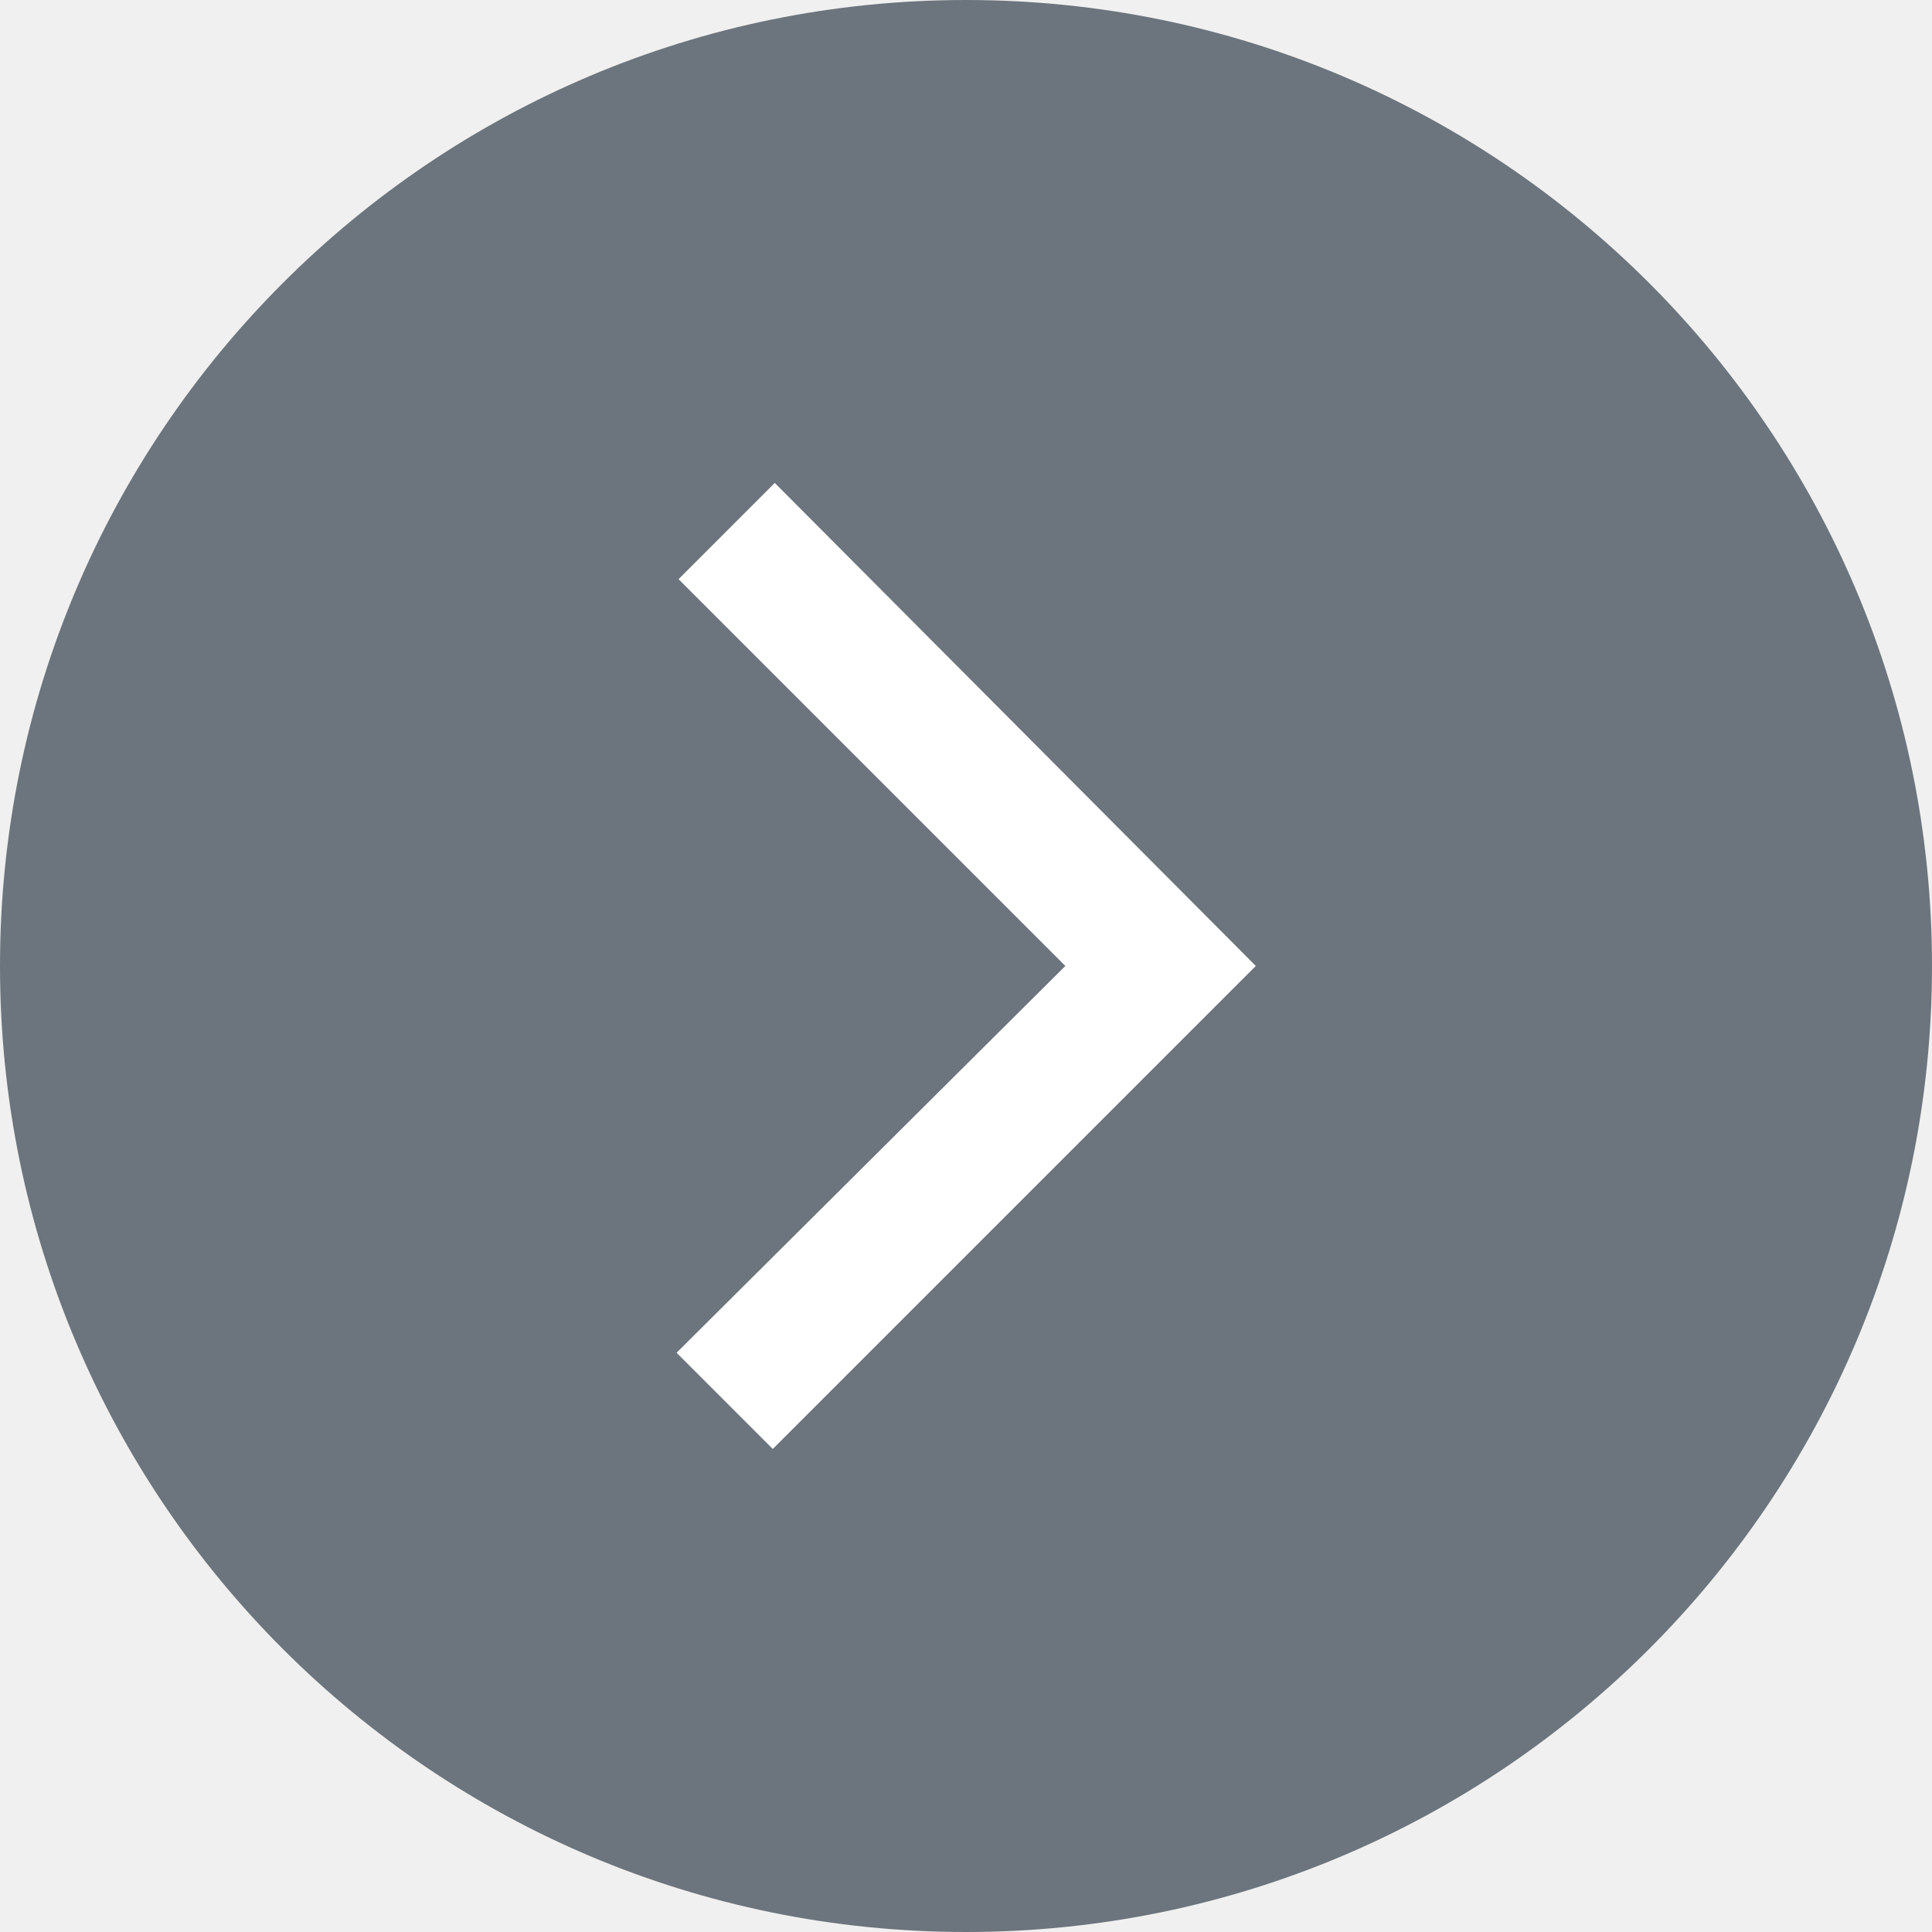
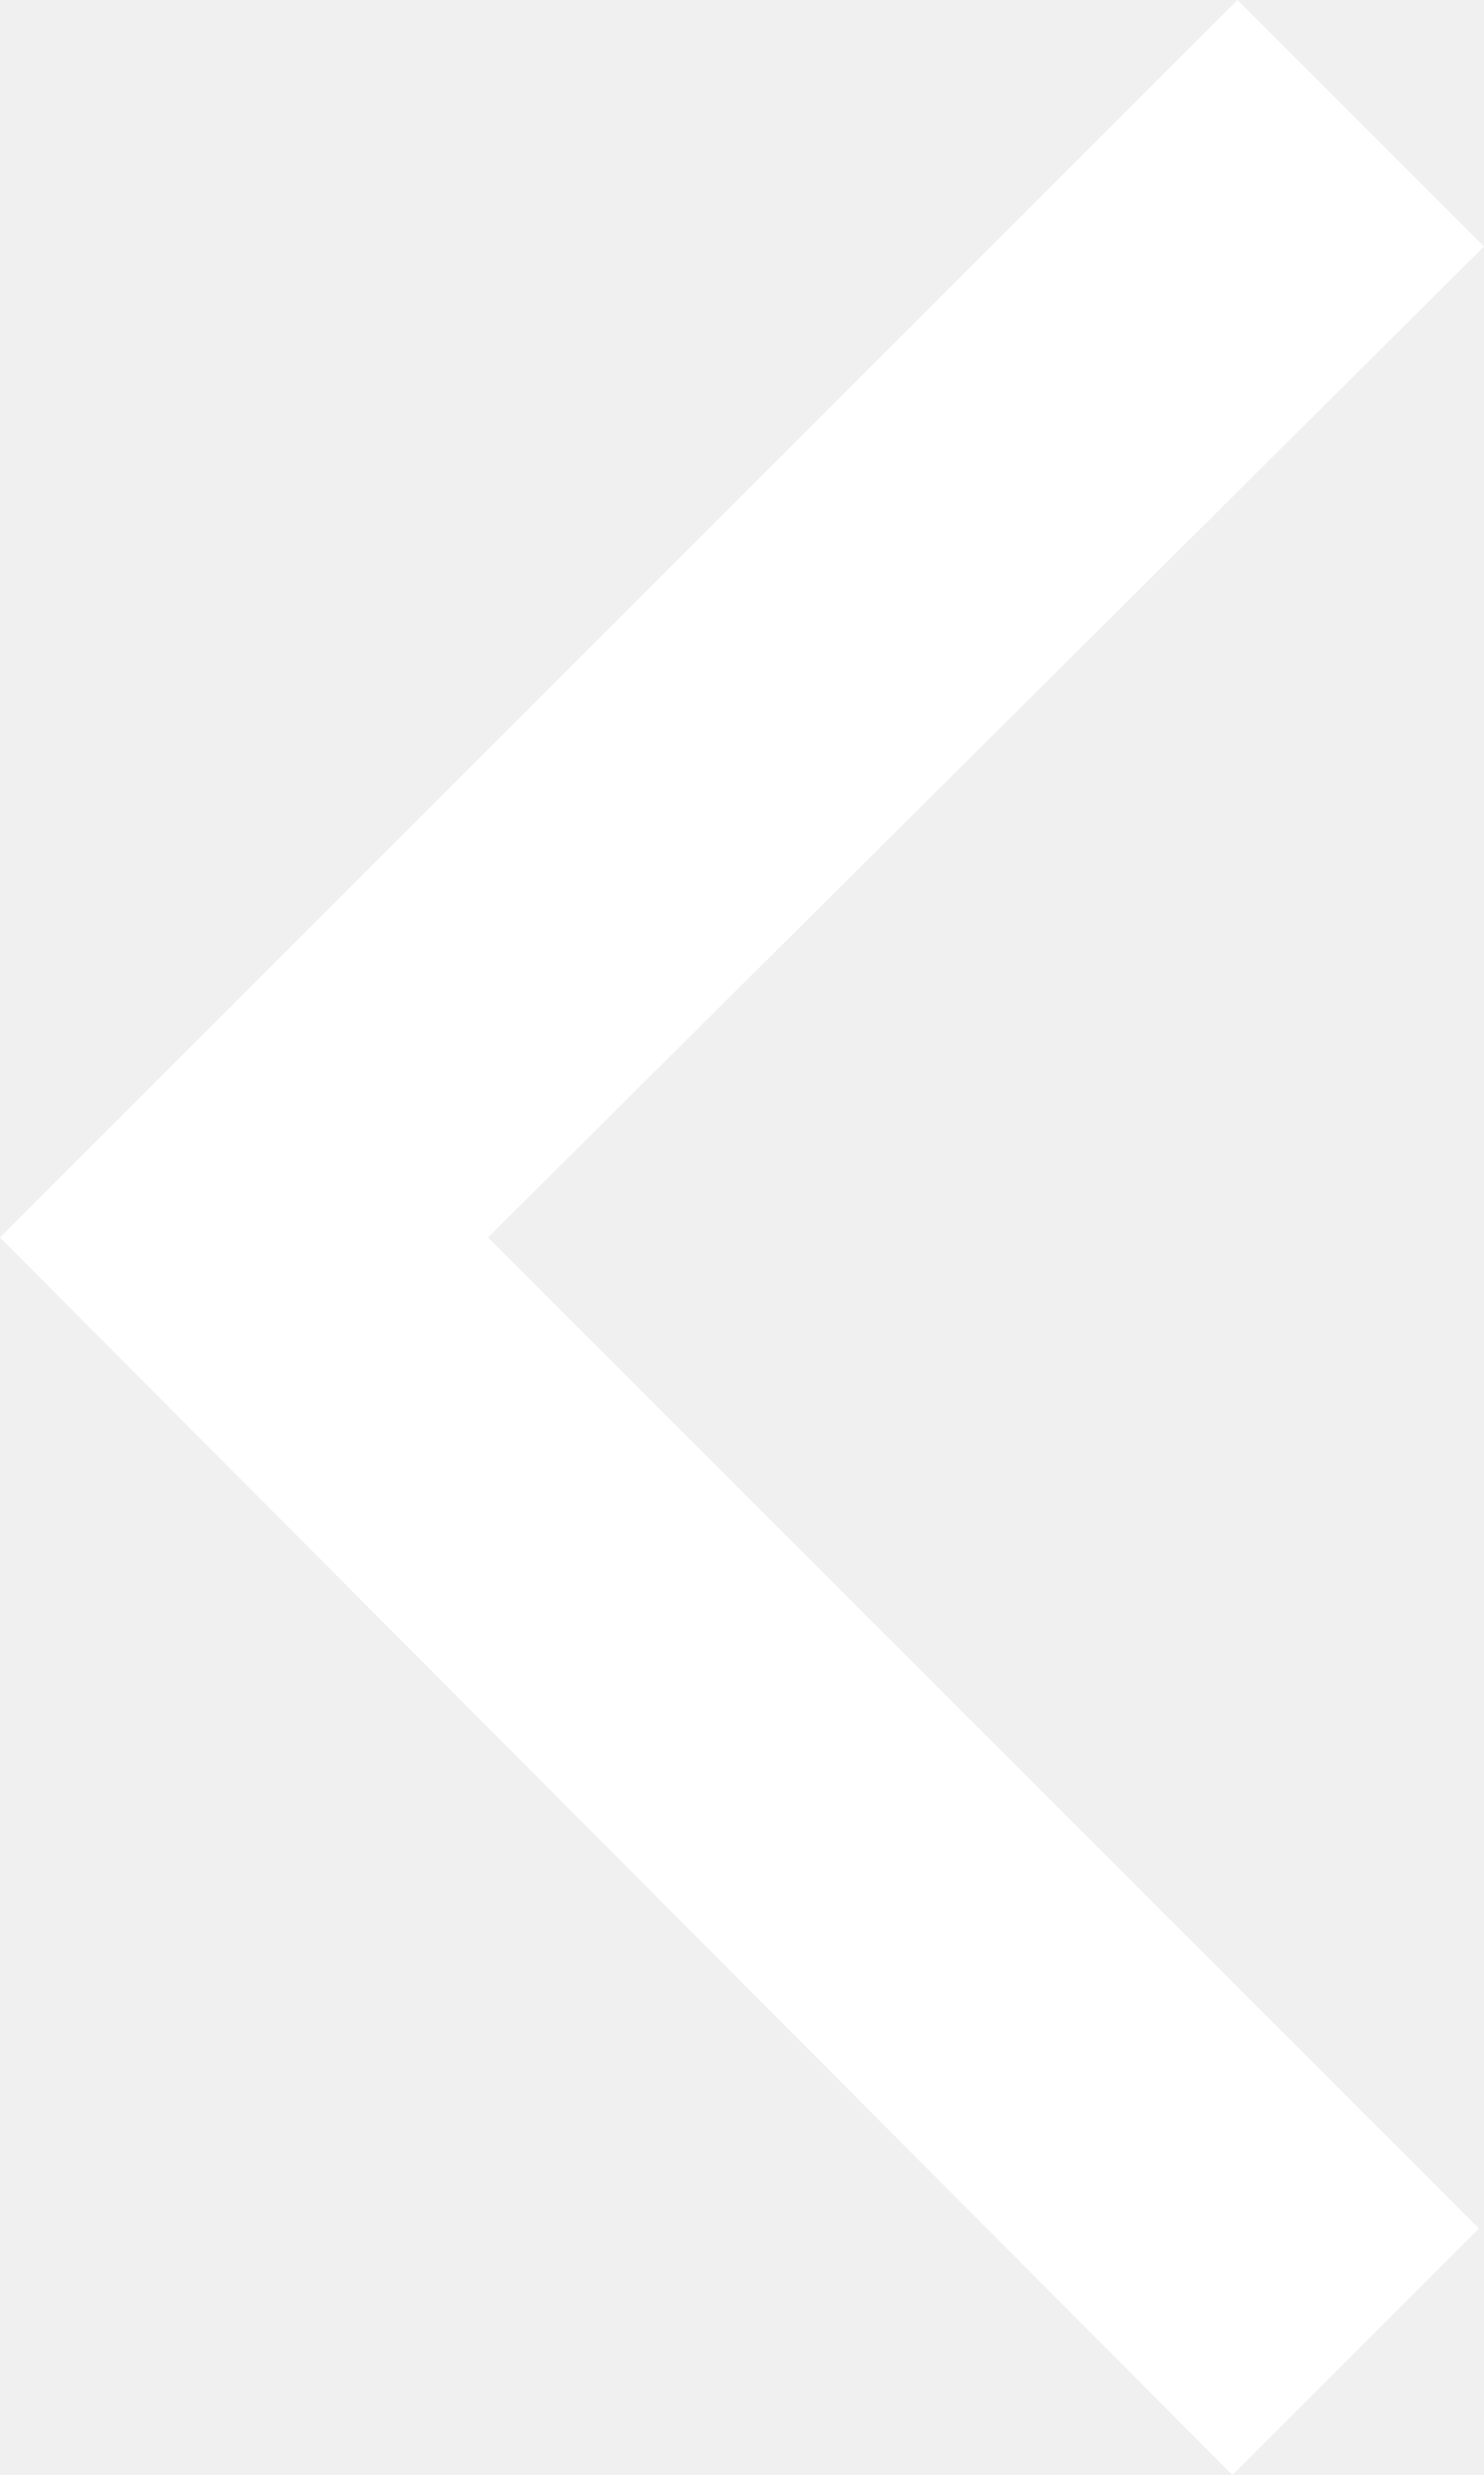
- <svg xmlns="http://www.w3.org/2000/svg" width="40" height="40" viewBox="0 0 40 40">
+ <svg xmlns="http://www.w3.org/2000/svg" width="11.992" height="20" viewBox="0 0 11.992 20">
  <defs>
    <style>
      .cls-1 {
-         fill: #6C757D;
-       }
- 
-       .cls-2 {
        fill: #fff;
      }
    </style>
  </defs>
-   <g id="Group_2069" data-name="Group 2069" transform="translate(1130 743) rotate(180)">
-     <path id="Path_1115" data-name="Path 1115" class="cls-1" d="M20,0A20,20,0,1,1,0,20,20,20,0,0,1,20,0Z" transform="translate(1090 703)" />
-     <path id="expand_more_FILL0_wght500_GRAD0_opsz48" class="cls-2" d="M21.7,28.292l-10-10L13.692,16.3,21.7,24.349l8.008-8.008L31.7,18.333Z" transform="translate(1132.292 701.301) rotate(90)" />
-   </g>
+   <path id="expand_more_FILL0_wght500_GRAD0_opsz48" class="cls-1" d="M21.7,28.292l-10-10L13.692,16.3,21.7,24.349l8.008-8.008L31.7,18.333Z" transform="translate(28.292 -11.7) rotate(90)" />
</svg>
